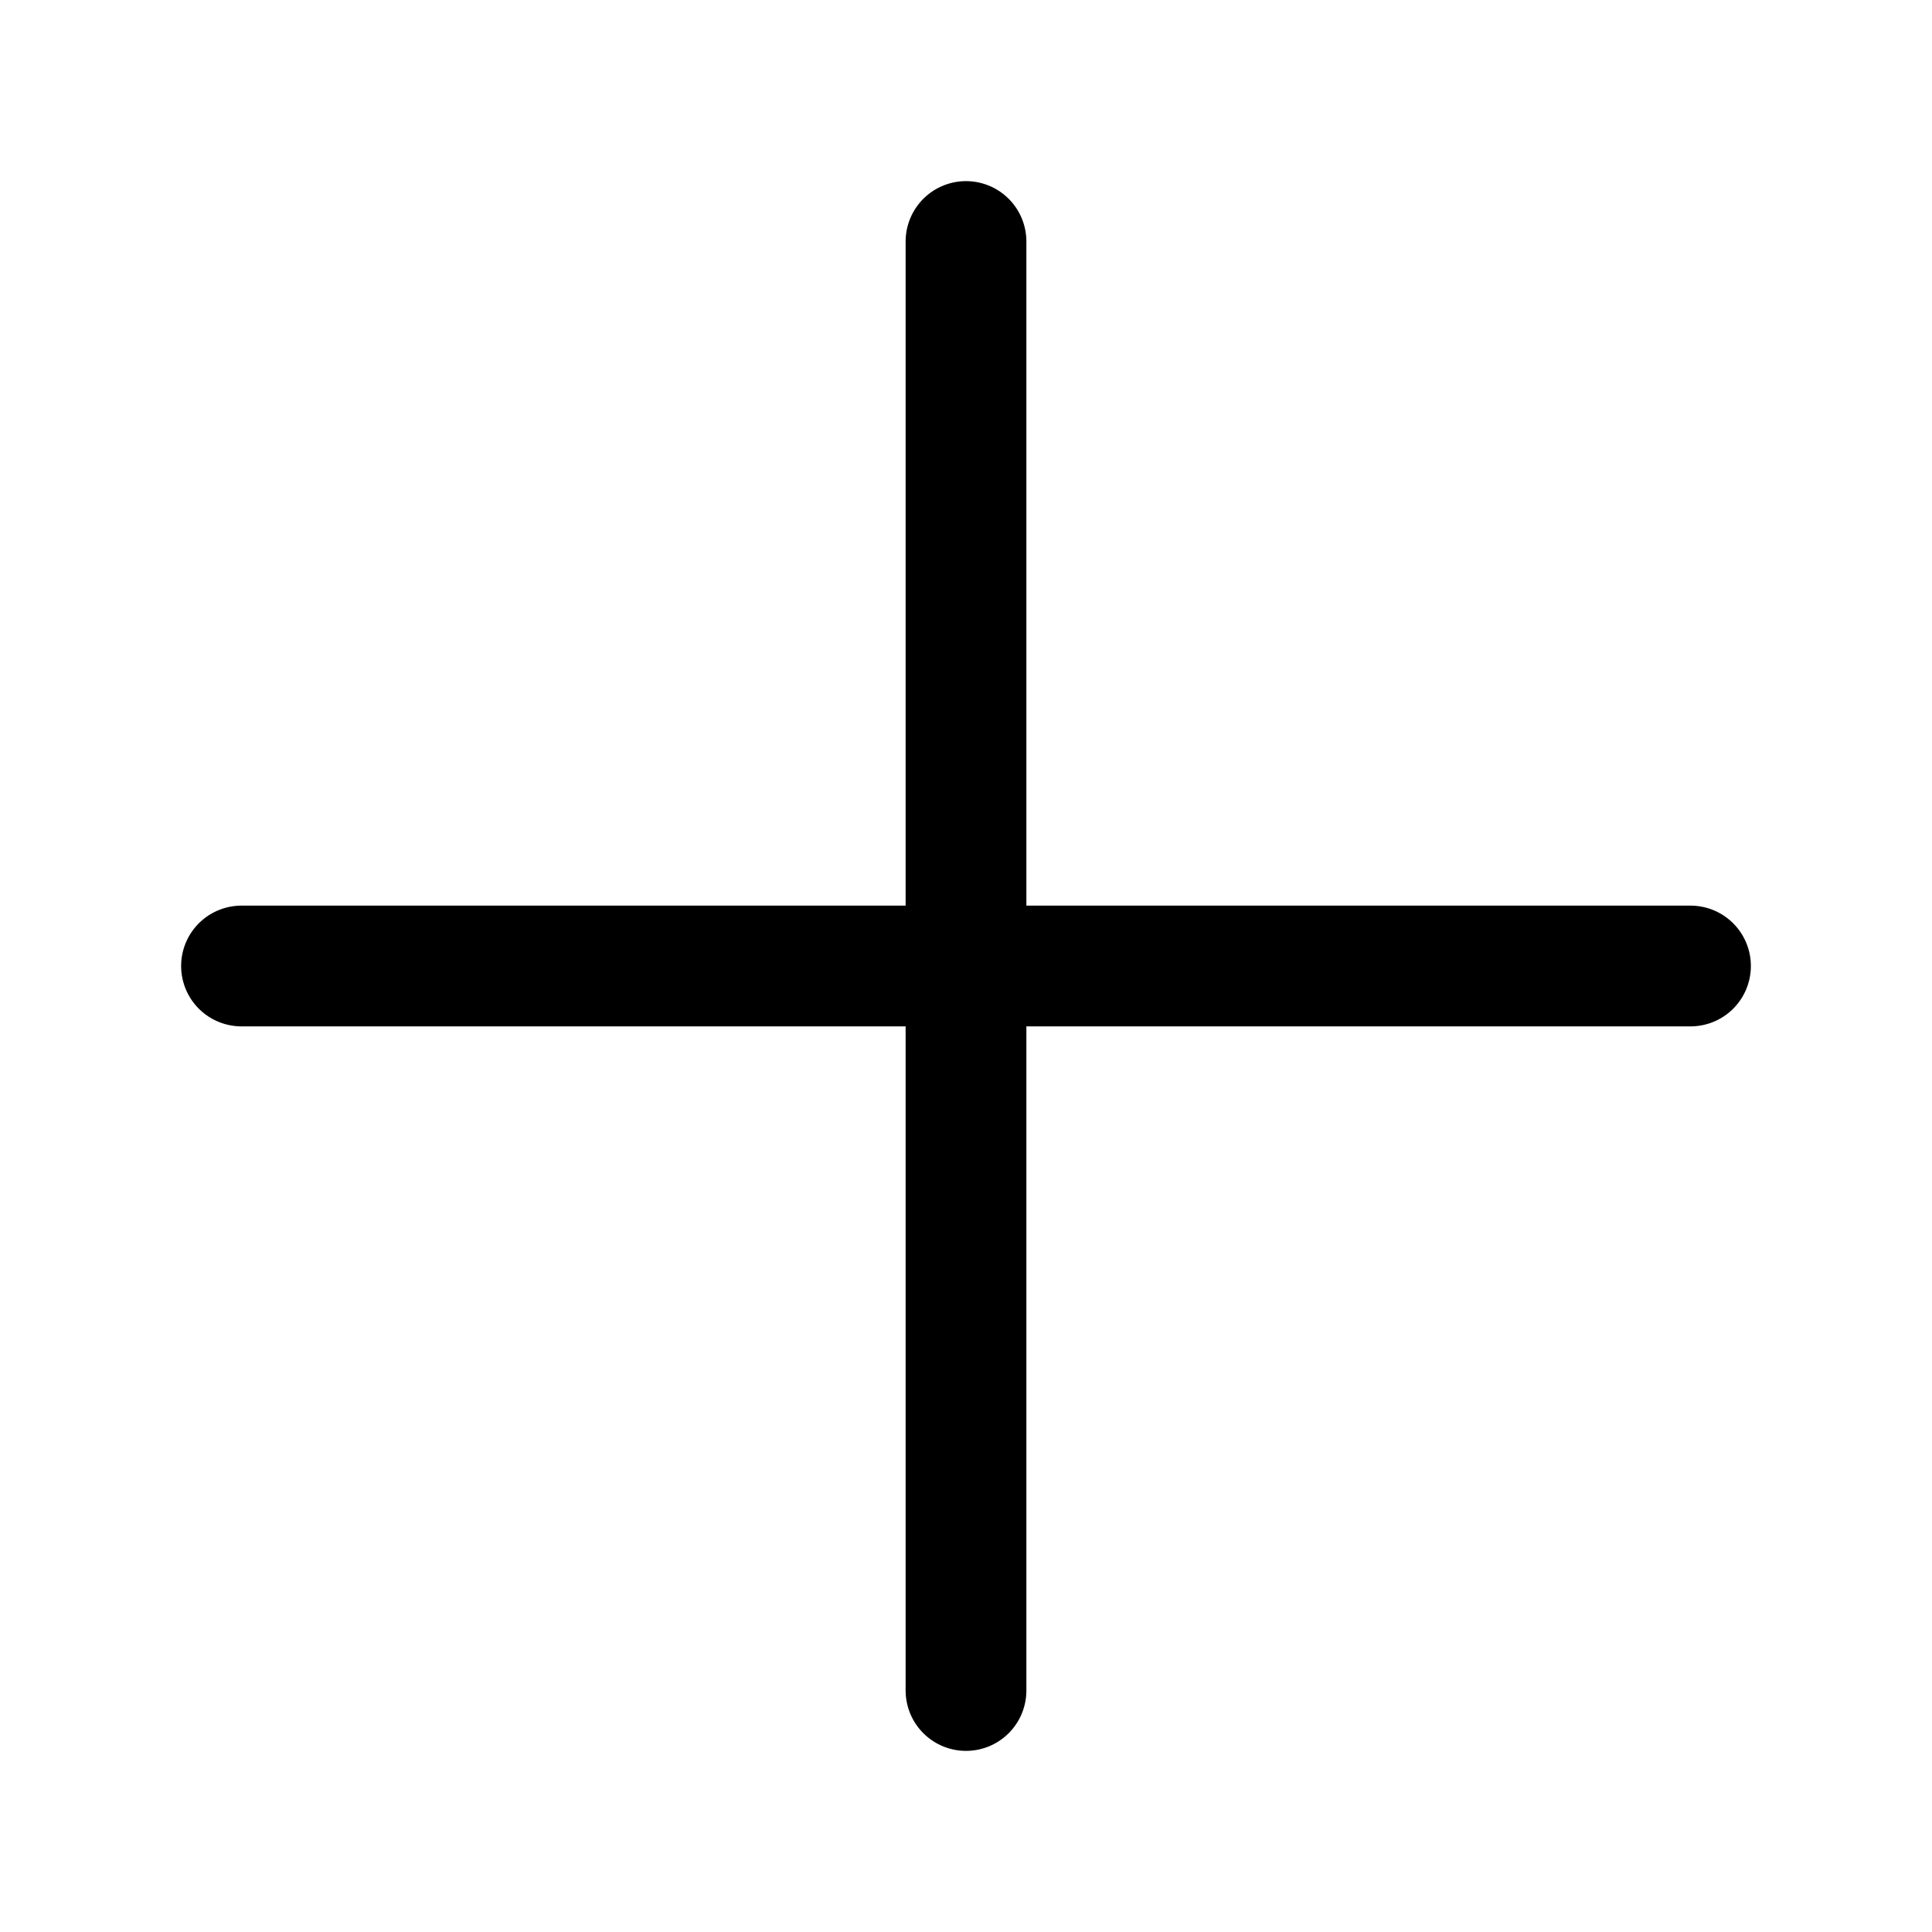
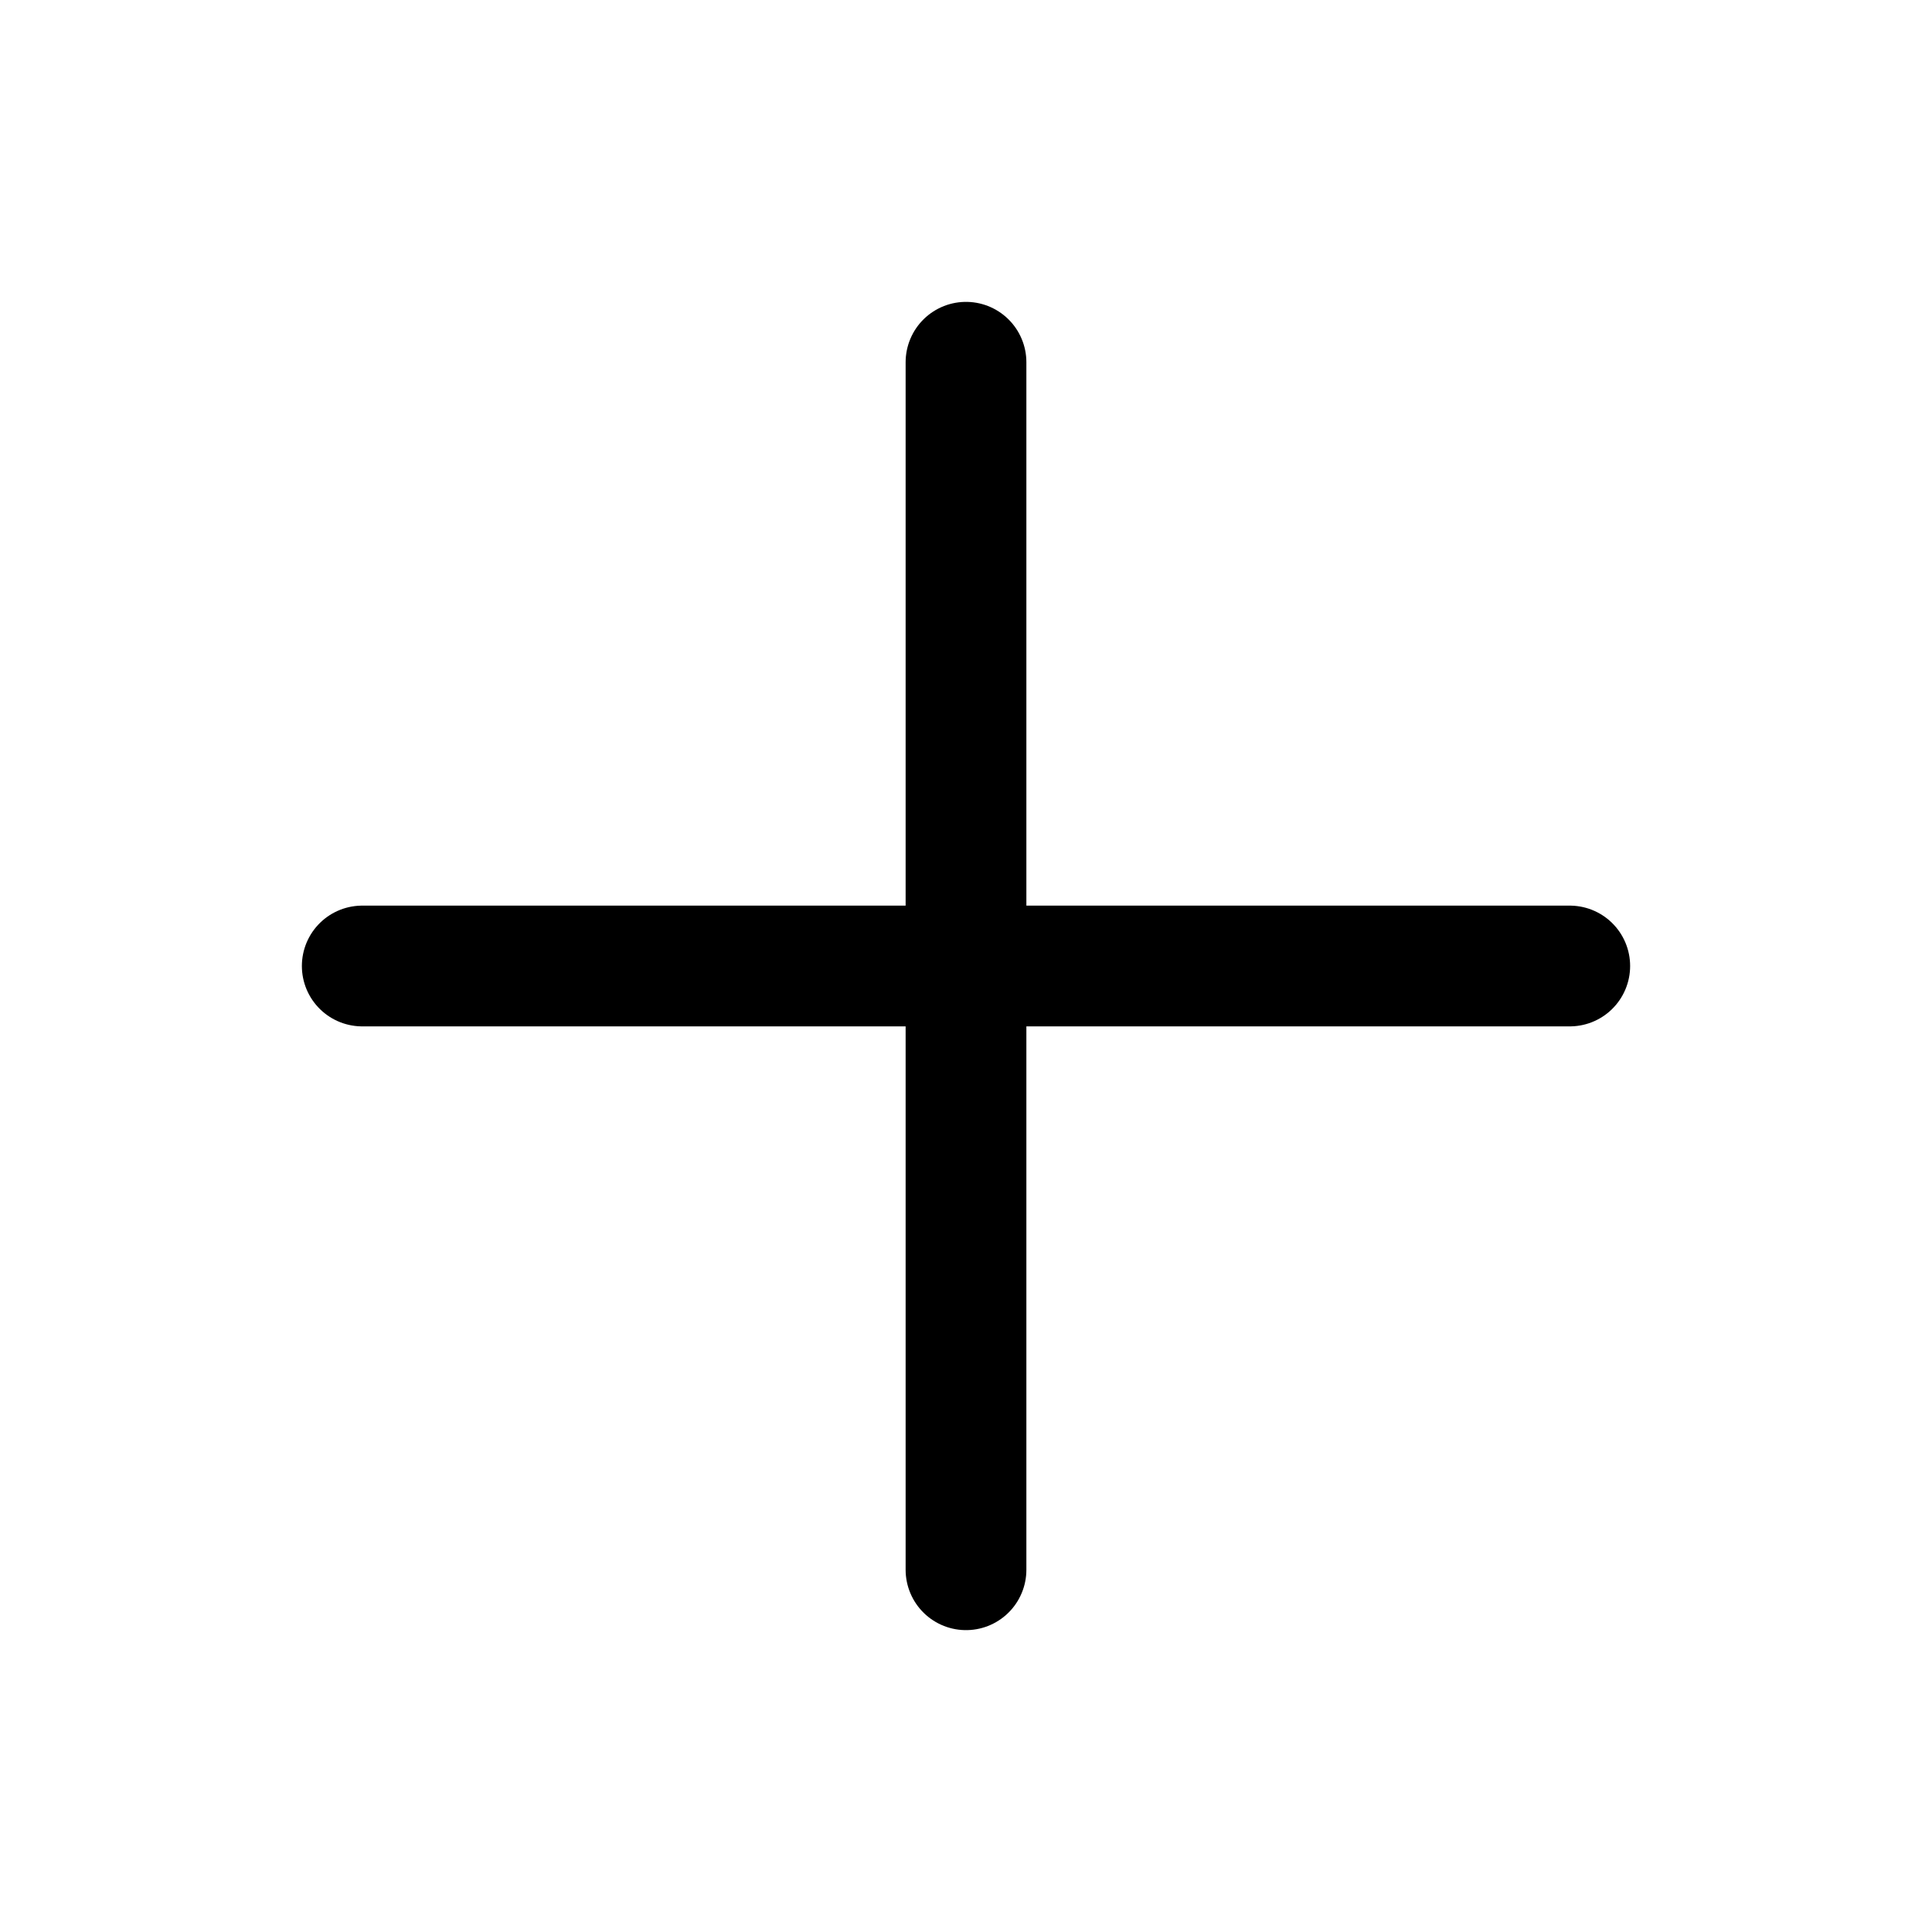
<svg xmlns="http://www.w3.org/2000/svg" fill="none" viewBox="0 0 24 24" stroke-width="1.5" stroke="currentColor" aria-hidden="true">
-   <path stroke-linecap="round" stroke-linejoin="round" d="M12 3v18m9-9H3" />
+   <path stroke-linecap="round" stroke-linejoin="round" d="M12 4.5v15m7.5-7.5h-15" />
</svg>
